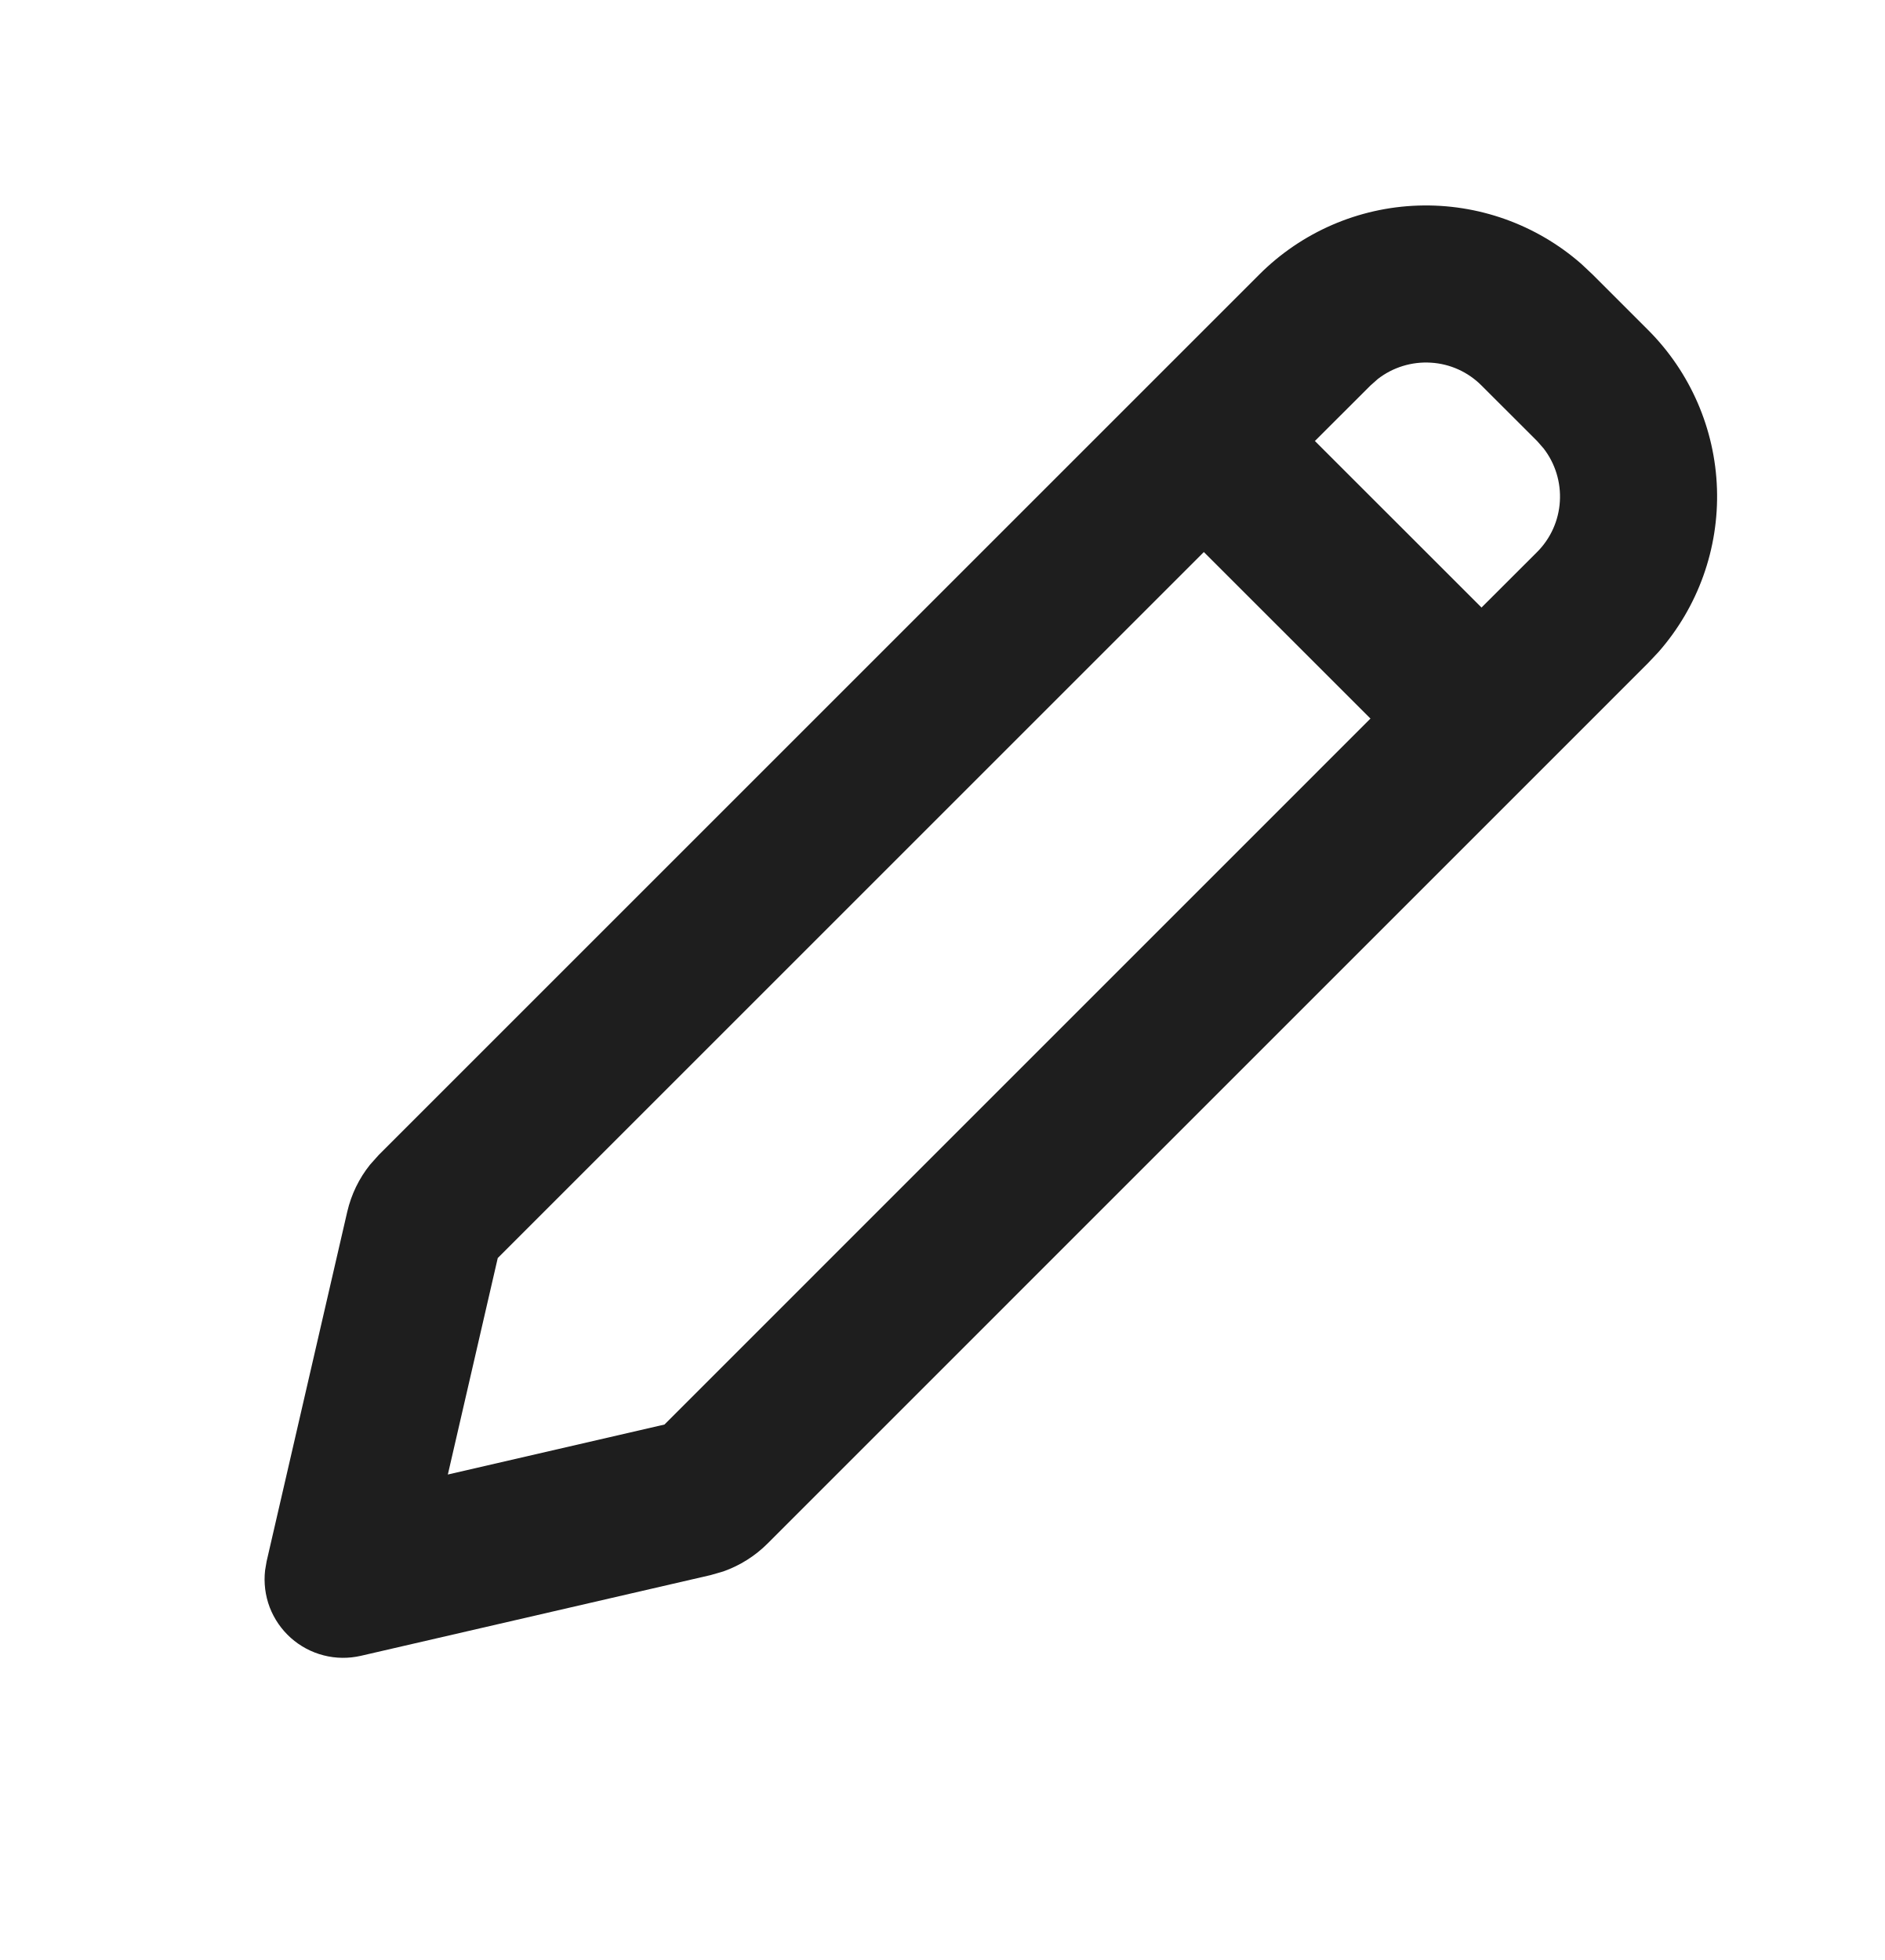
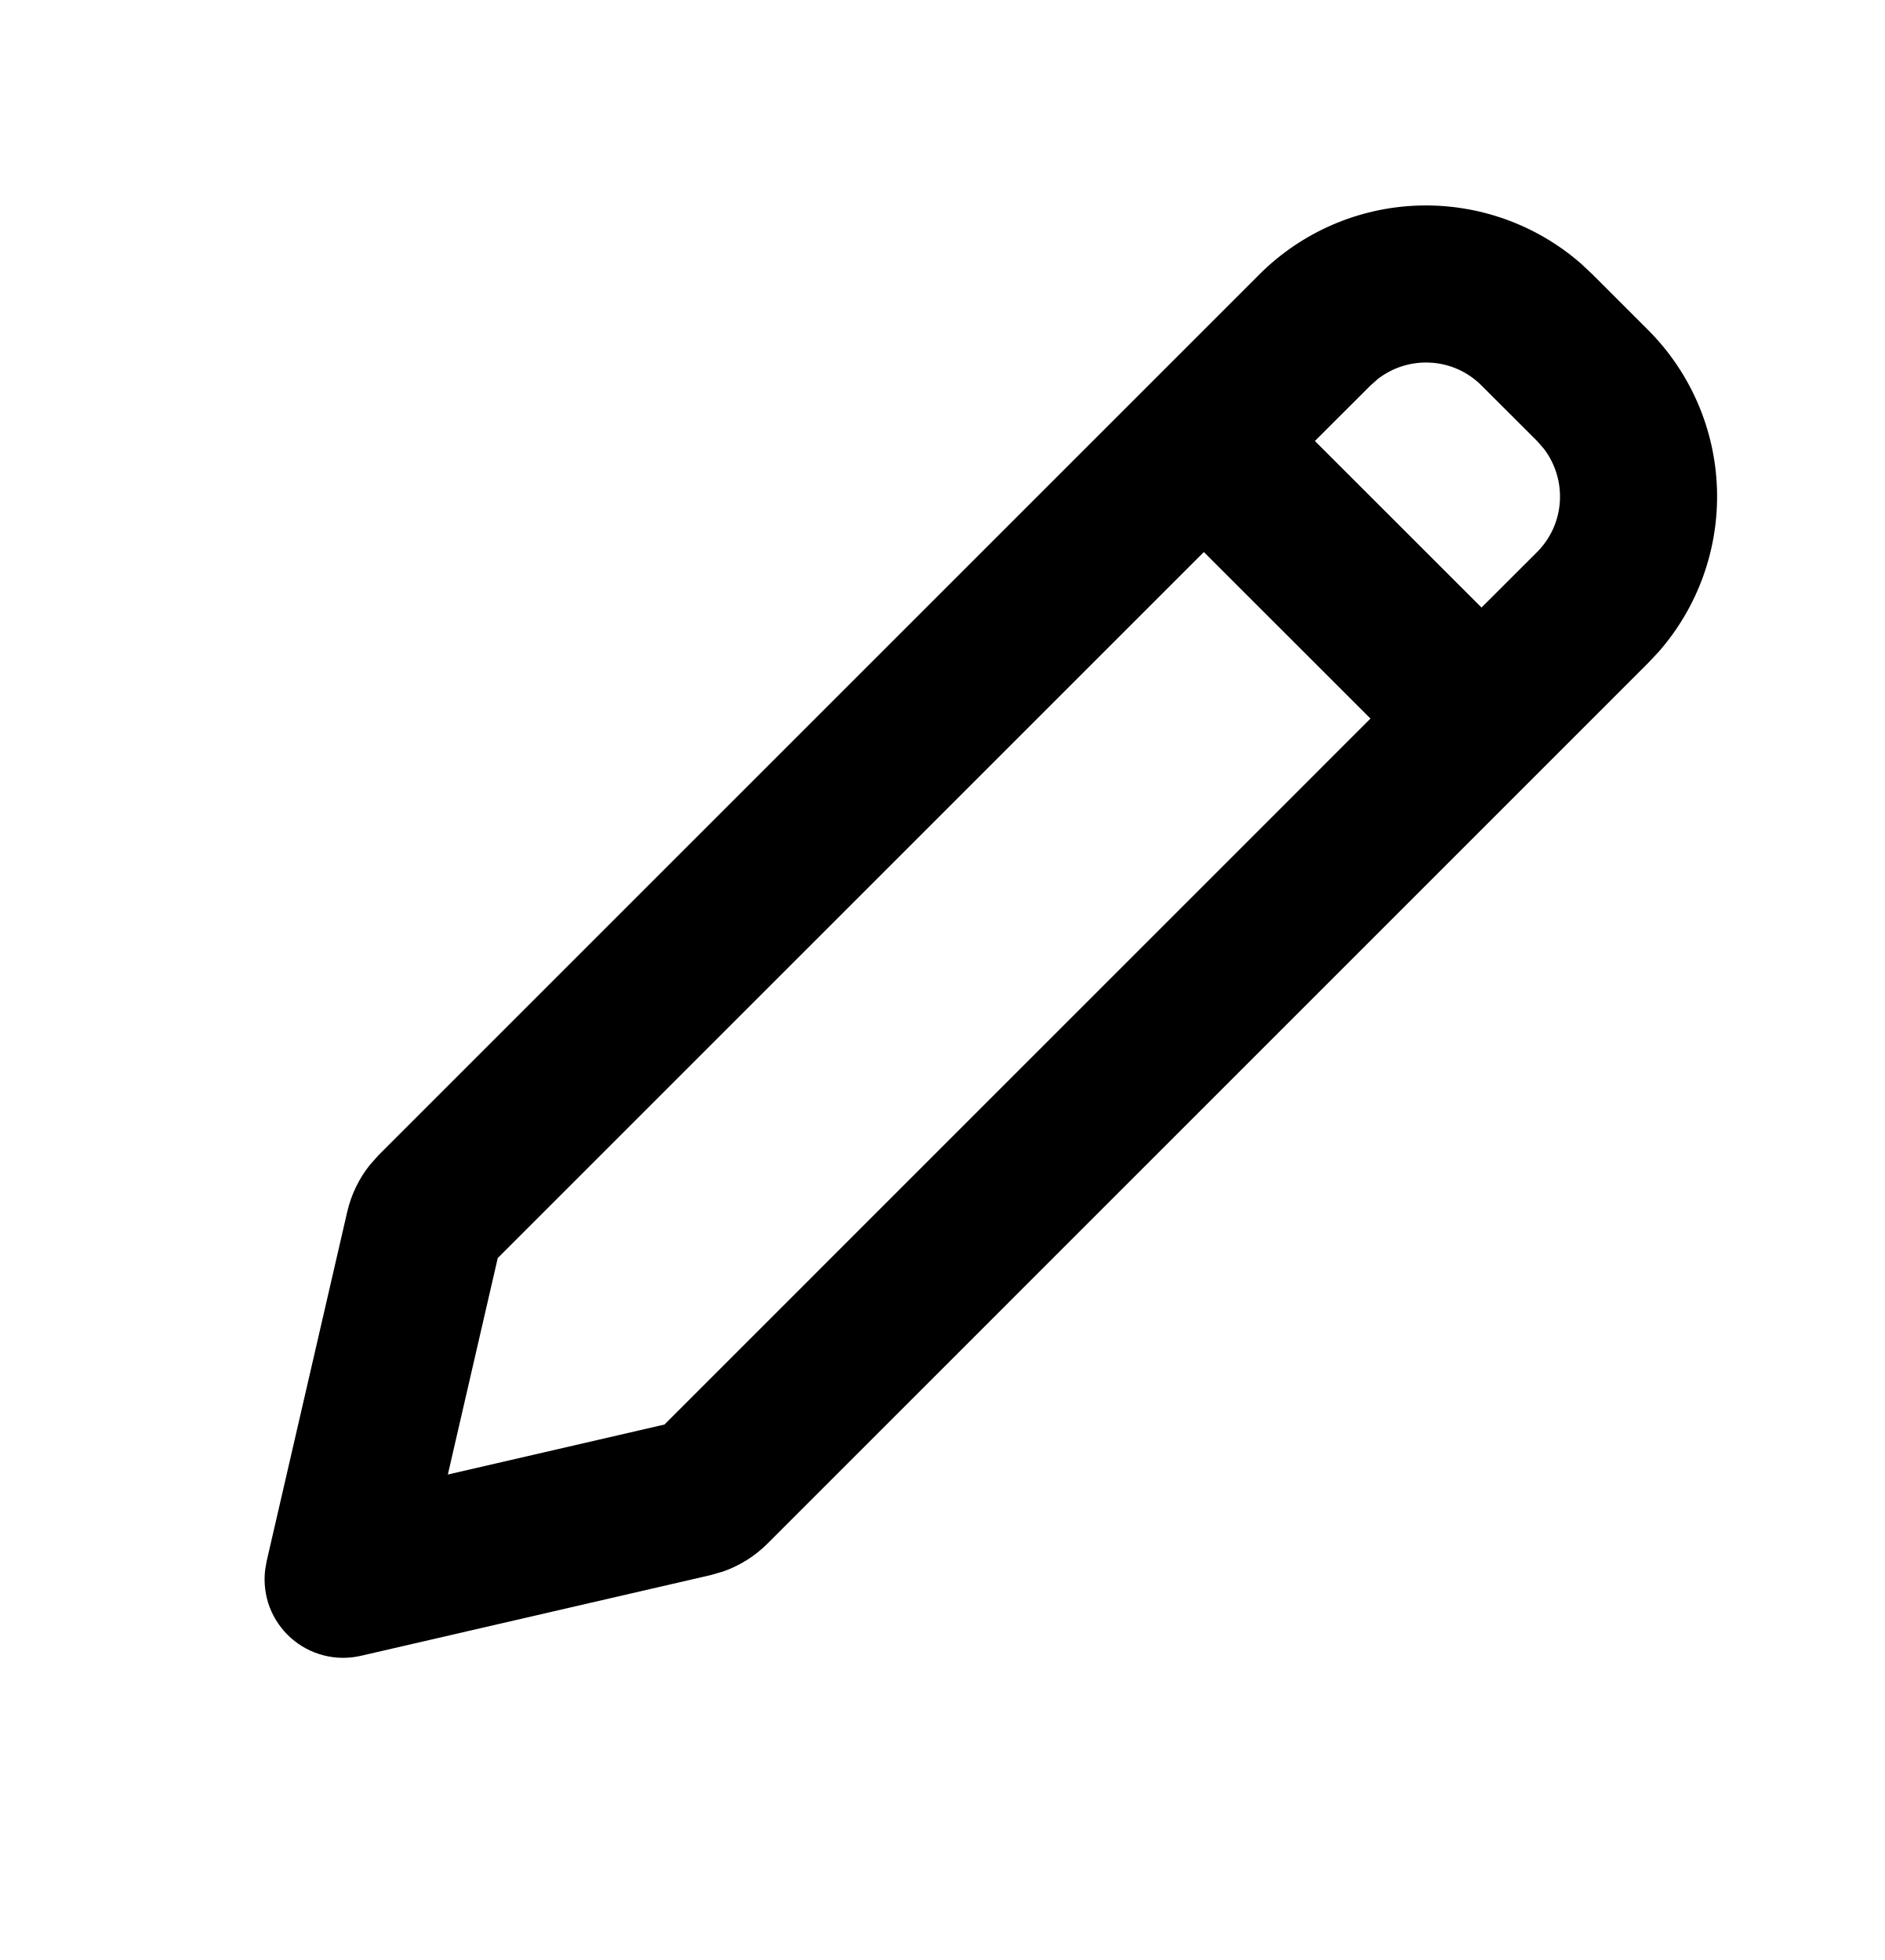
- <svg xmlns="http://www.w3.org/2000/svg" width="25" height="26" viewBox="0 0 25 26" fill="none">
-   <path d="M16.703 3.641C17.264 3.08 18.017 2.753 18.81 2.727C19.603 2.701 20.376 2.977 20.973 3.5L21.123 3.641L21.859 4.377C22.42 4.938 22.747 5.691 22.773 6.484C22.799 7.276 22.523 8.049 22 8.646L21.859 8.796L10.18 20.476C10.015 20.641 9.815 20.767 9.595 20.845L9.426 20.894L4.786 21.965C4.624 22.002 4.455 22.001 4.293 21.959C4.131 21.918 3.982 21.838 3.857 21.727C3.733 21.616 3.637 21.477 3.577 21.321C3.518 21.165 3.497 20.997 3.516 20.831L3.536 20.713L4.606 16.073C4.659 15.845 4.762 15.632 4.908 15.45L5.024 15.32L16.703 3.641ZM15.967 7.323L6.602 16.688L5.94 19.56L8.813 18.897L18.177 9.532L15.967 7.323ZM19.65 5.114C19.471 4.934 19.232 4.826 18.979 4.811C18.726 4.795 18.475 4.872 18.275 5.027L18.177 5.114L17.44 5.85L19.65 8.059L20.387 7.323C20.566 7.144 20.674 6.905 20.689 6.652C20.705 6.399 20.628 6.148 20.473 5.948L20.387 5.85L19.65 5.114Z" fill="#1E1E1E" />
+ <svg xmlns="http://www.w3.org/2000/svg" width="25" height="26" viewBox="0 0 25 26">
+   <path d="M16.703 3.641C17.264 3.08 18.017 2.753 18.81 2.727C19.603 2.701 20.376 2.977 20.973 3.5L21.123 3.641L21.859 4.377C22.42 4.938 22.747 5.691 22.773 6.484C22.799 7.276 22.523 8.049 22 8.646L21.859 8.796L10.18 20.476C10.015 20.641 9.815 20.767 9.595 20.845L9.426 20.894L4.786 21.965C4.624 22.002 4.455 22.001 4.293 21.959C4.131 21.918 3.982 21.838 3.857 21.727C3.733 21.616 3.637 21.477 3.577 21.321C3.518 21.165 3.497 20.997 3.516 20.831L3.536 20.713L4.606 16.073C4.659 15.845 4.762 15.632 4.908 15.45L5.024 15.32L16.703 3.641ZM15.967 7.323L6.602 16.688L5.94 19.56L8.813 18.897L18.177 9.532L15.967 7.323ZM19.65 5.114C19.471 4.934 19.232 4.826 18.979 4.811C18.726 4.795 18.475 4.872 18.275 5.027L18.177 5.114L17.44 5.85L19.65 8.059L20.387 7.323C20.566 7.144 20.674 6.905 20.689 6.652C20.705 6.399 20.628 6.148 20.473 5.948L20.387 5.85L19.65 5.114Z" fill="currentColor" />
</svg>
